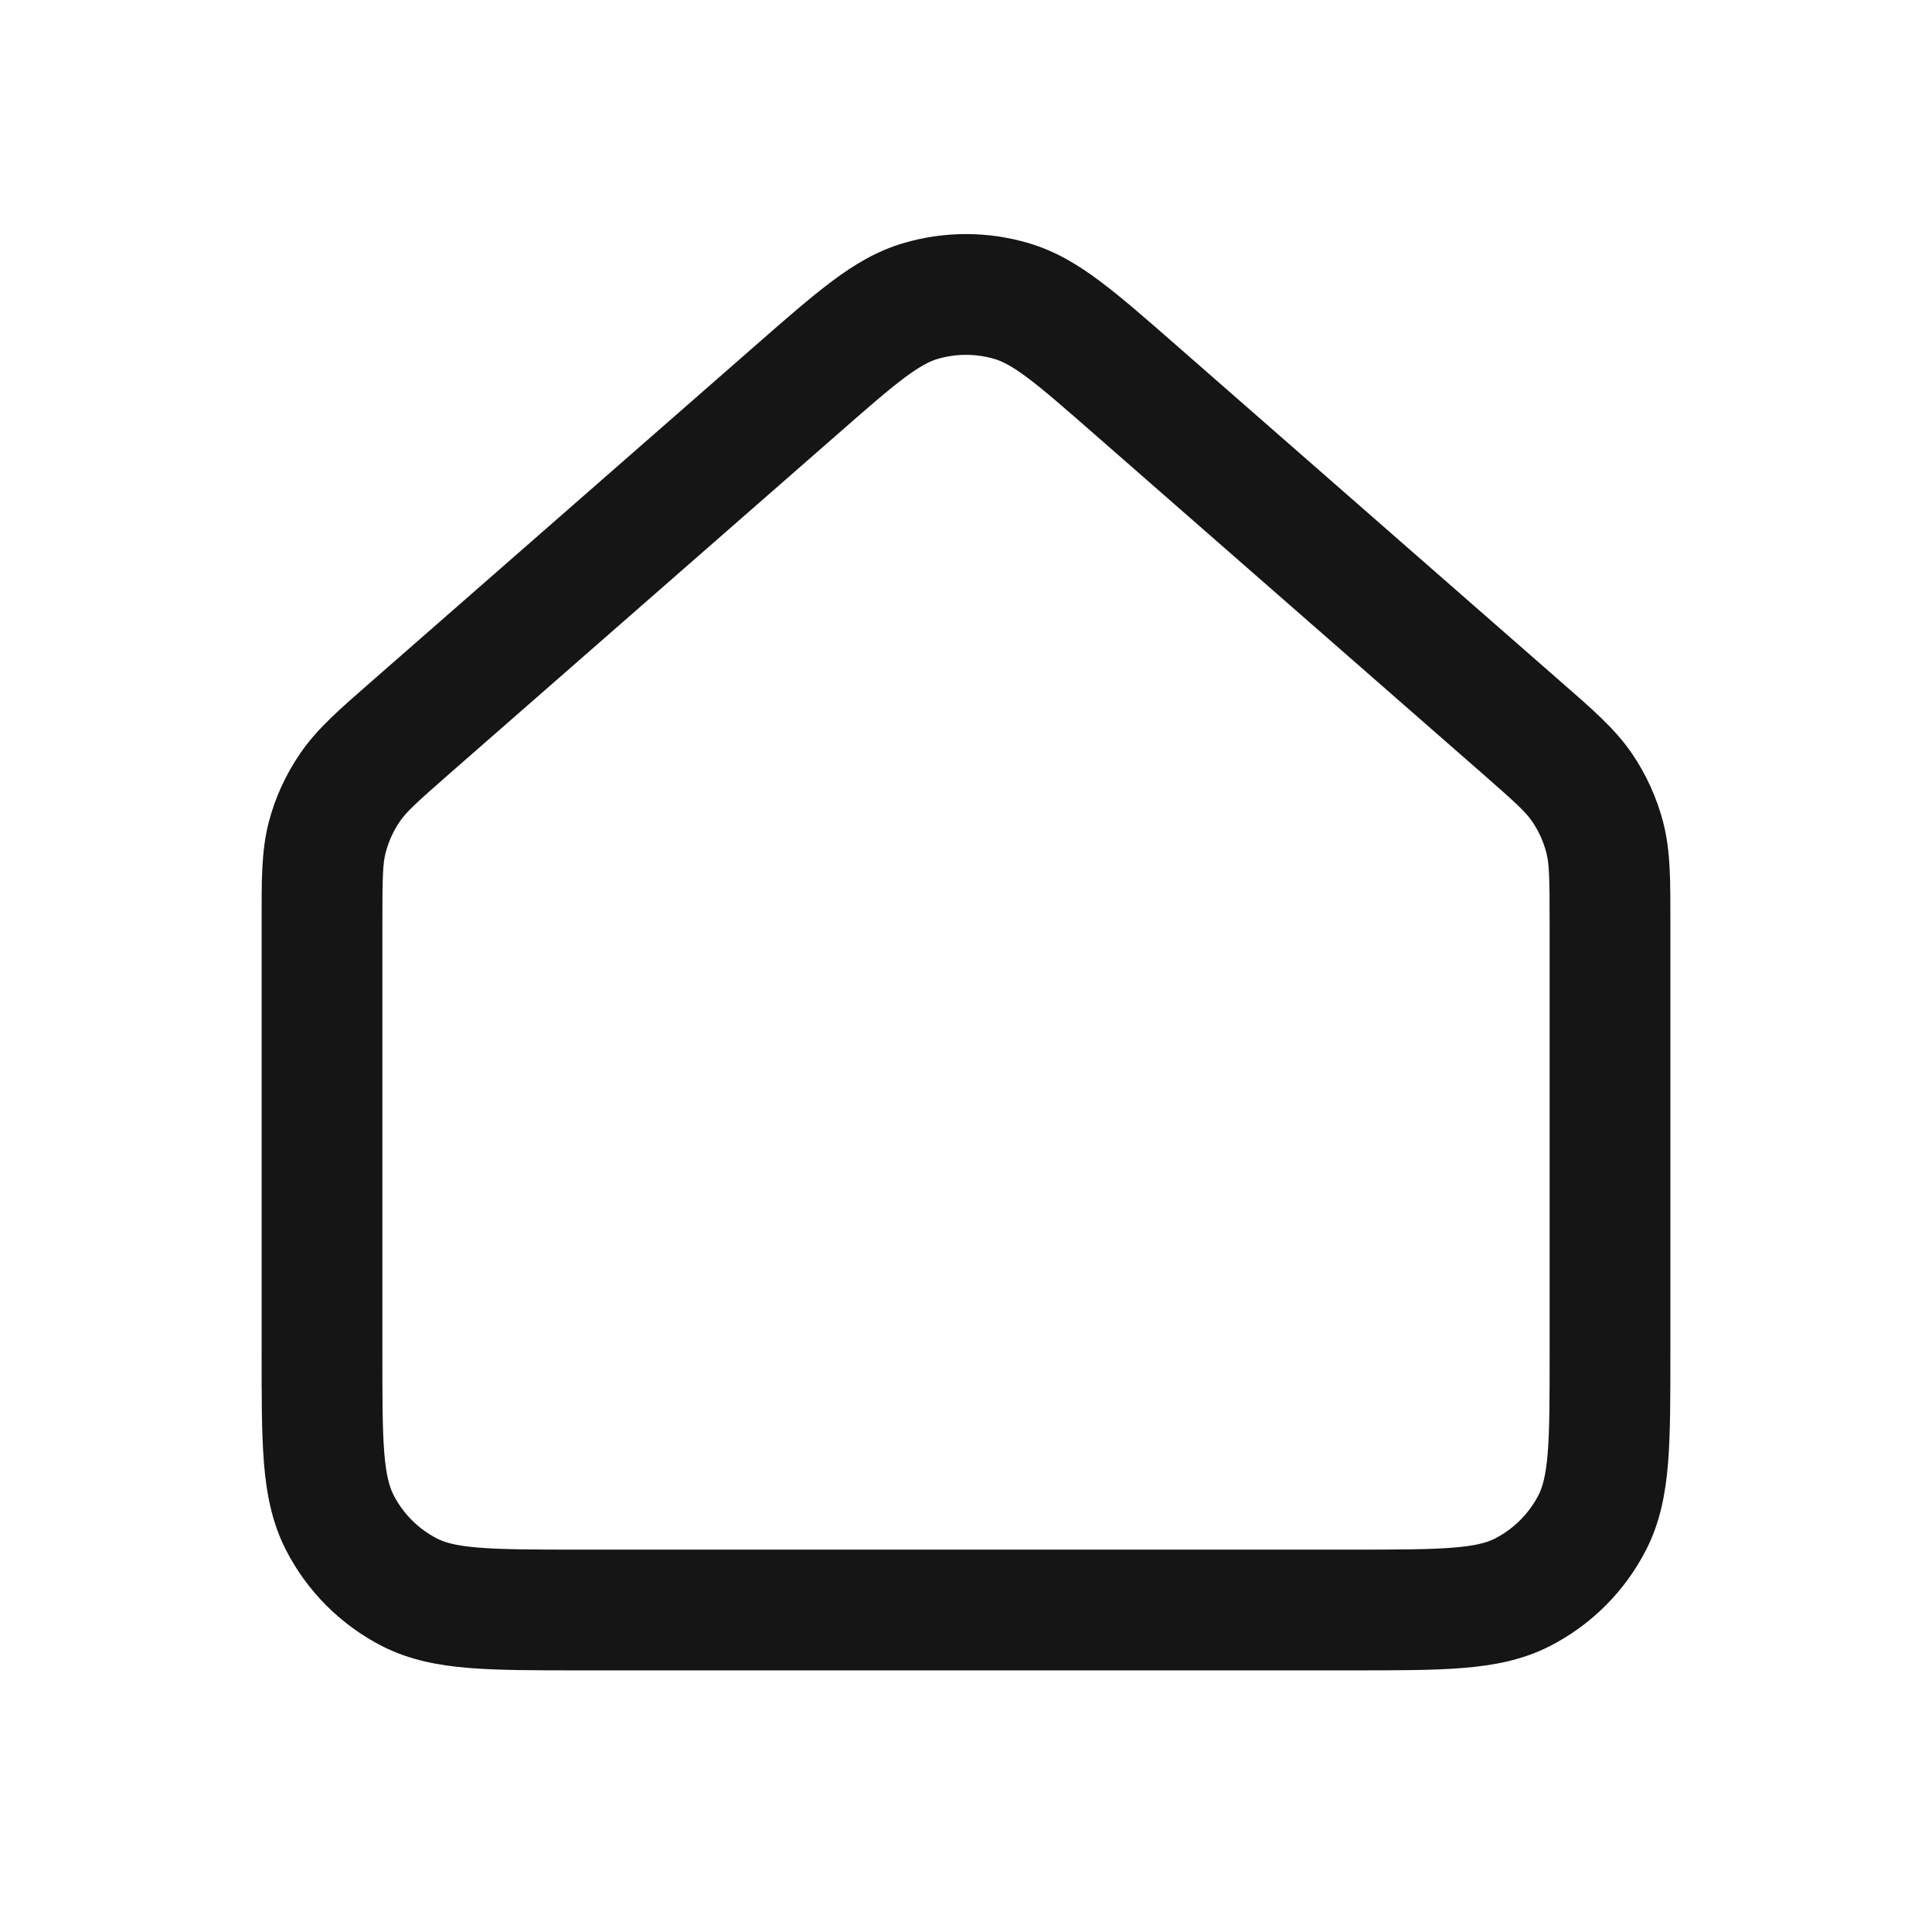
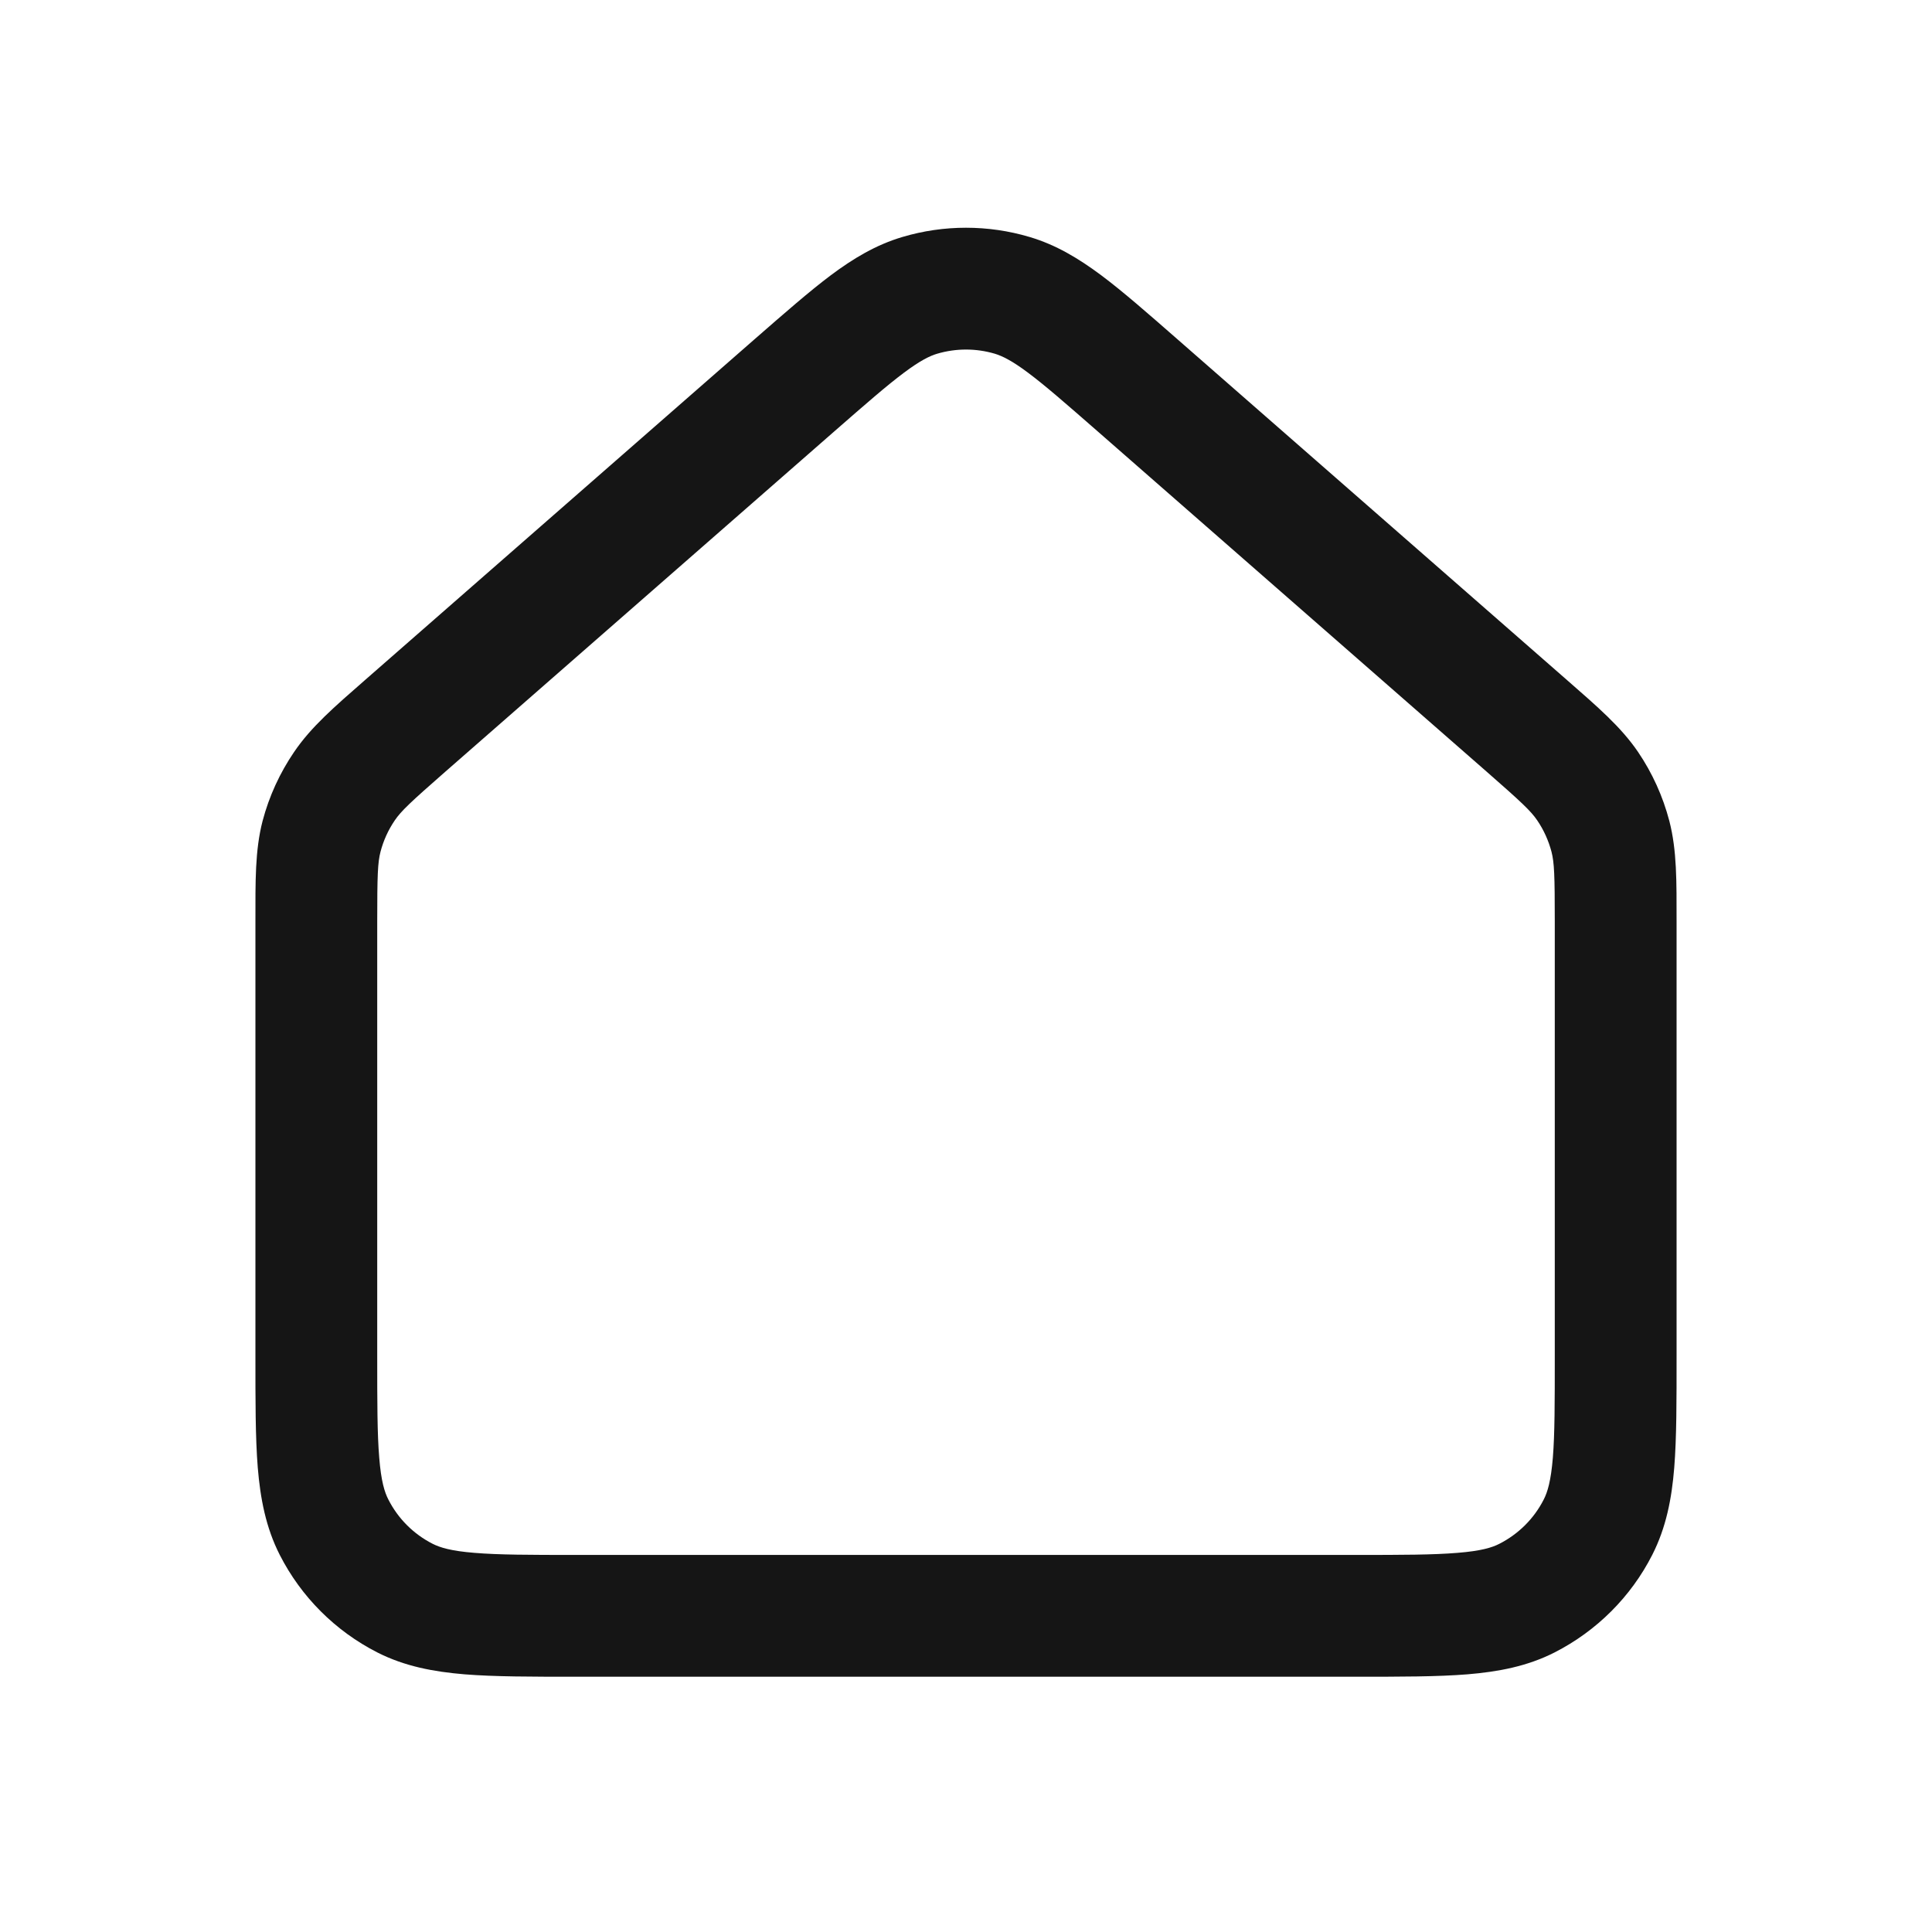
<svg xmlns="http://www.w3.org/2000/svg" width="24" height="24" viewBox="0 0 24 24" fill="none">
-   <path d="M19.25 11.453C19.25 10.88 19.244 10.725 19.209 10.591C19.173 10.454 19.114 10.323 19.034 10.206C18.956 10.091 18.844 9.985 18.413 9.608L13.613 5.409C13.231 5.075 12.976 4.851 12.766 4.694C12.563 4.542 12.445 4.486 12.354 4.459C12.123 4.391 11.877 4.391 11.646 4.459C11.555 4.486 11.437 4.542 11.234 4.694C11.024 4.851 10.77 5.073 10.389 5.407L5.587 9.608C5.156 9.985 5.044 10.091 4.966 10.206C4.885 10.324 4.827 10.455 4.791 10.591C4.756 10.725 4.75 10.879 4.75 11.453V16.8C4.75 17.373 4.75 17.757 4.774 18.053C4.798 18.34 4.841 18.477 4.887 18.568C5.007 18.803 5.197 18.994 5.433 19.114C5.523 19.16 5.66 19.202 5.946 19.225C6.242 19.249 6.626 19.25 7.197 19.25H16.803C17.374 19.25 17.758 19.249 18.053 19.225C18.339 19.202 18.477 19.16 18.567 19.114C18.803 18.994 18.995 18.802 19.114 18.568C19.16 18.477 19.202 18.34 19.226 18.054C19.25 17.759 19.25 17.375 19.25 16.803V11.453ZM20.75 16.803C20.75 17.35 20.751 17.806 20.721 18.176C20.69 18.556 20.622 18.913 20.45 19.25C20.186 19.768 19.765 20.188 19.248 20.451C18.911 20.622 18.555 20.689 18.176 20.72C17.805 20.75 17.349 20.75 16.803 20.75H7.197C6.651 20.75 6.195 20.75 5.824 20.72C5.445 20.689 5.088 20.622 4.751 20.451C4.234 20.187 3.813 19.767 3.55 19.25C3.378 18.912 3.31 18.555 3.279 18.175C3.249 17.804 3.25 17.348 3.25 16.8V11.453C3.25 10.958 3.244 10.576 3.339 10.212C3.418 9.908 3.55 9.622 3.726 9.364C3.937 9.053 4.225 8.806 4.599 8.479L9.4 4.278C9.764 3.959 10.069 3.693 10.336 3.493C10.611 3.287 10.891 3.118 11.22 3.021C11.729 2.87 12.271 2.87 12.78 3.021C13.109 3.118 13.389 3.287 13.664 3.493C13.932 3.693 14.237 3.961 14.602 4.28L19.401 8.479C19.775 8.806 20.064 9.053 20.275 9.364C20.451 9.623 20.581 9.91 20.66 10.212C20.755 10.576 20.75 10.957 20.75 11.453V16.803Z" fill="#151515" />
+   <path d="M19.314 11.449C19.314 10.872 19.308 10.715 19.273 10.58C19.236 10.441 19.177 10.31 19.096 10.191C19.018 10.076 18.904 9.968 18.47 9.588L13.628 5.352C13.242 5.015 12.985 4.79 12.772 4.631C12.568 4.478 12.449 4.422 12.358 4.394C12.124 4.325 11.876 4.325 11.642 4.394C11.551 4.421 11.432 4.478 11.228 4.631C11.015 4.79 10.759 5.014 10.374 5.35L5.53 9.588C5.096 9.968 4.982 10.076 4.904 10.191C4.822 10.311 4.763 10.443 4.727 10.58C4.692 10.715 4.686 10.871 4.686 11.449V16.844C4.686 17.422 4.686 17.81 4.711 18.108C4.734 18.398 4.777 18.536 4.824 18.627C4.945 18.865 5.137 19.057 5.375 19.178C5.466 19.224 5.604 19.267 5.893 19.29C6.191 19.315 6.579 19.316 7.155 19.316H16.845C17.421 19.316 17.808 19.315 18.106 19.29C18.395 19.267 18.534 19.225 18.625 19.178C18.863 19.057 19.057 18.864 19.177 18.627C19.224 18.536 19.266 18.398 19.29 18.109C19.314 17.811 19.314 17.424 19.314 16.847V11.449ZM20.827 16.847C20.827 17.399 20.828 17.858 20.798 18.232C20.767 18.615 20.698 18.975 20.525 19.315C20.259 19.838 19.833 20.261 19.312 20.527C18.972 20.7 18.613 20.767 18.23 20.799C17.857 20.829 17.397 20.829 16.845 20.829H7.155C6.603 20.829 6.144 20.829 5.77 20.799C5.387 20.767 5.027 20.7 4.687 20.527C4.165 20.261 3.741 19.837 3.475 19.315C3.302 18.975 3.234 18.615 3.202 18.231C3.172 17.857 3.173 17.397 3.173 16.844V11.449C3.173 10.95 3.167 10.565 3.262 10.198C3.343 9.891 3.476 9.602 3.653 9.342C3.865 9.029 4.156 8.779 4.533 8.449L9.377 4.211C9.745 3.89 10.052 3.621 10.321 3.419C10.598 3.212 10.881 3.041 11.213 2.943C11.726 2.791 12.274 2.791 12.787 2.943C13.119 3.041 13.401 3.212 13.679 3.419C13.949 3.621 14.257 3.891 14.625 4.213L19.467 8.449C19.844 8.779 20.136 9.029 20.349 9.342C20.526 9.603 20.657 9.893 20.737 10.198C20.832 10.565 20.827 10.949 20.827 11.449V16.847Z" fill="#151515" />
</svg>
